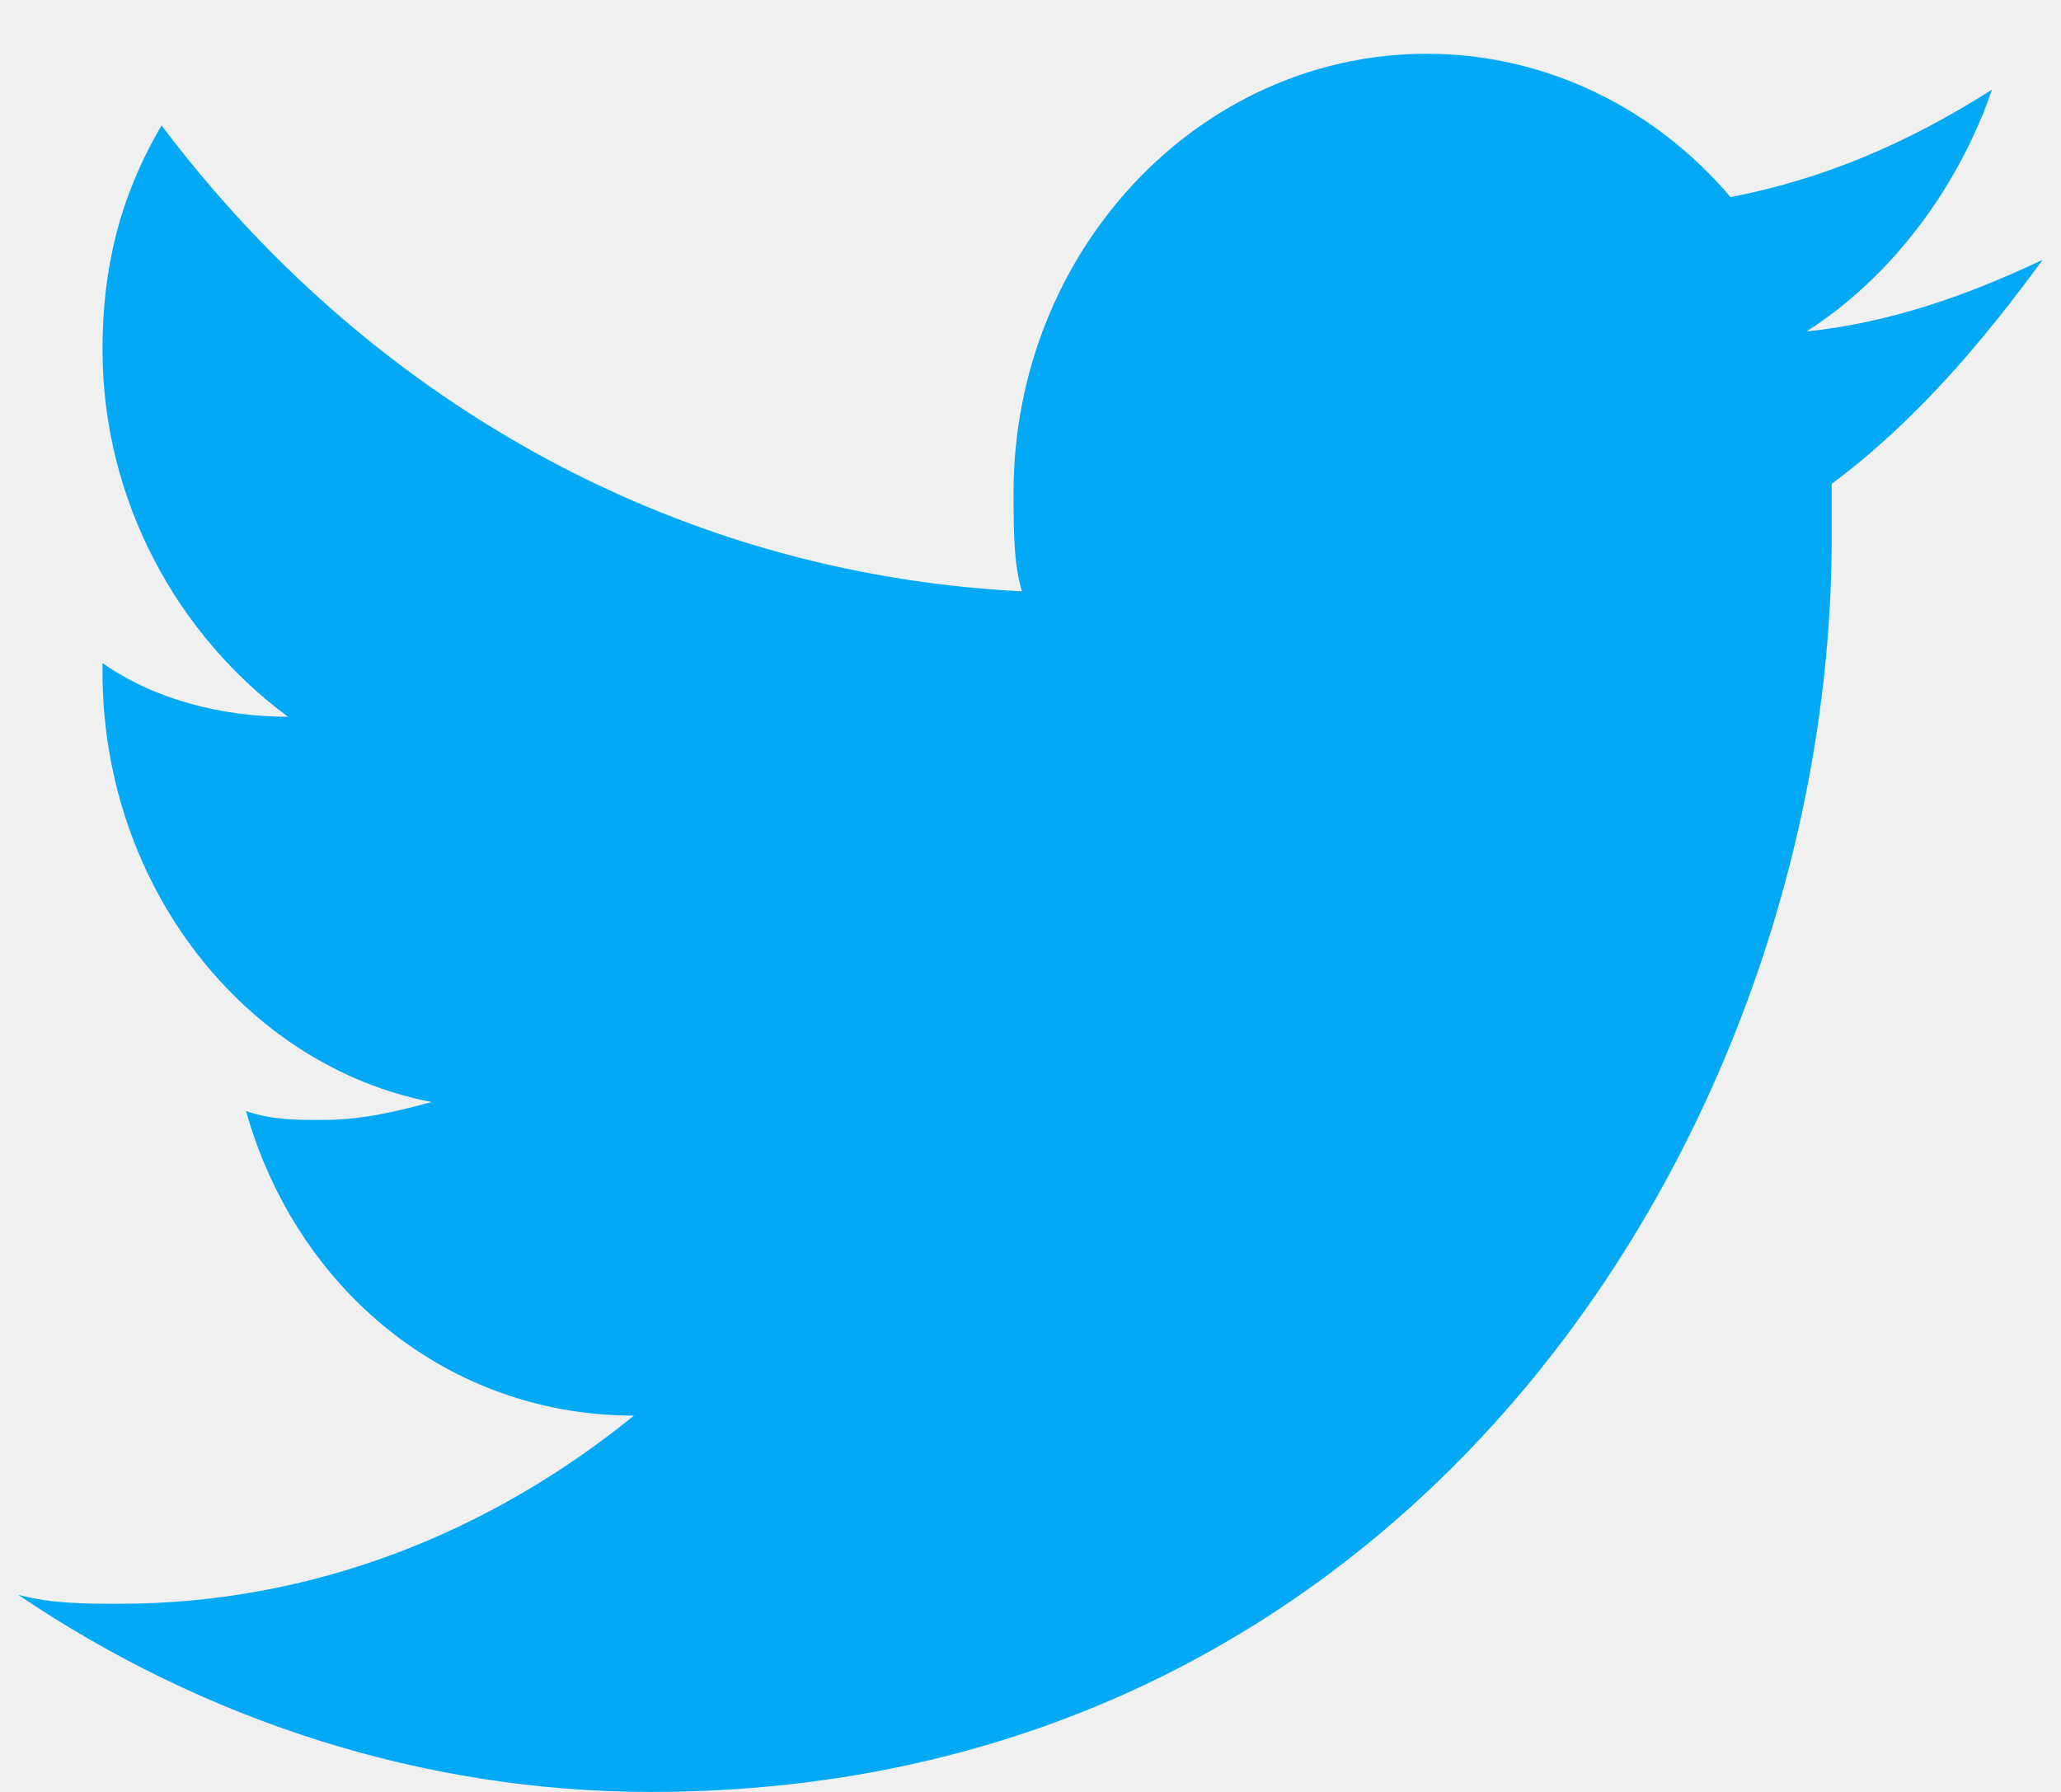
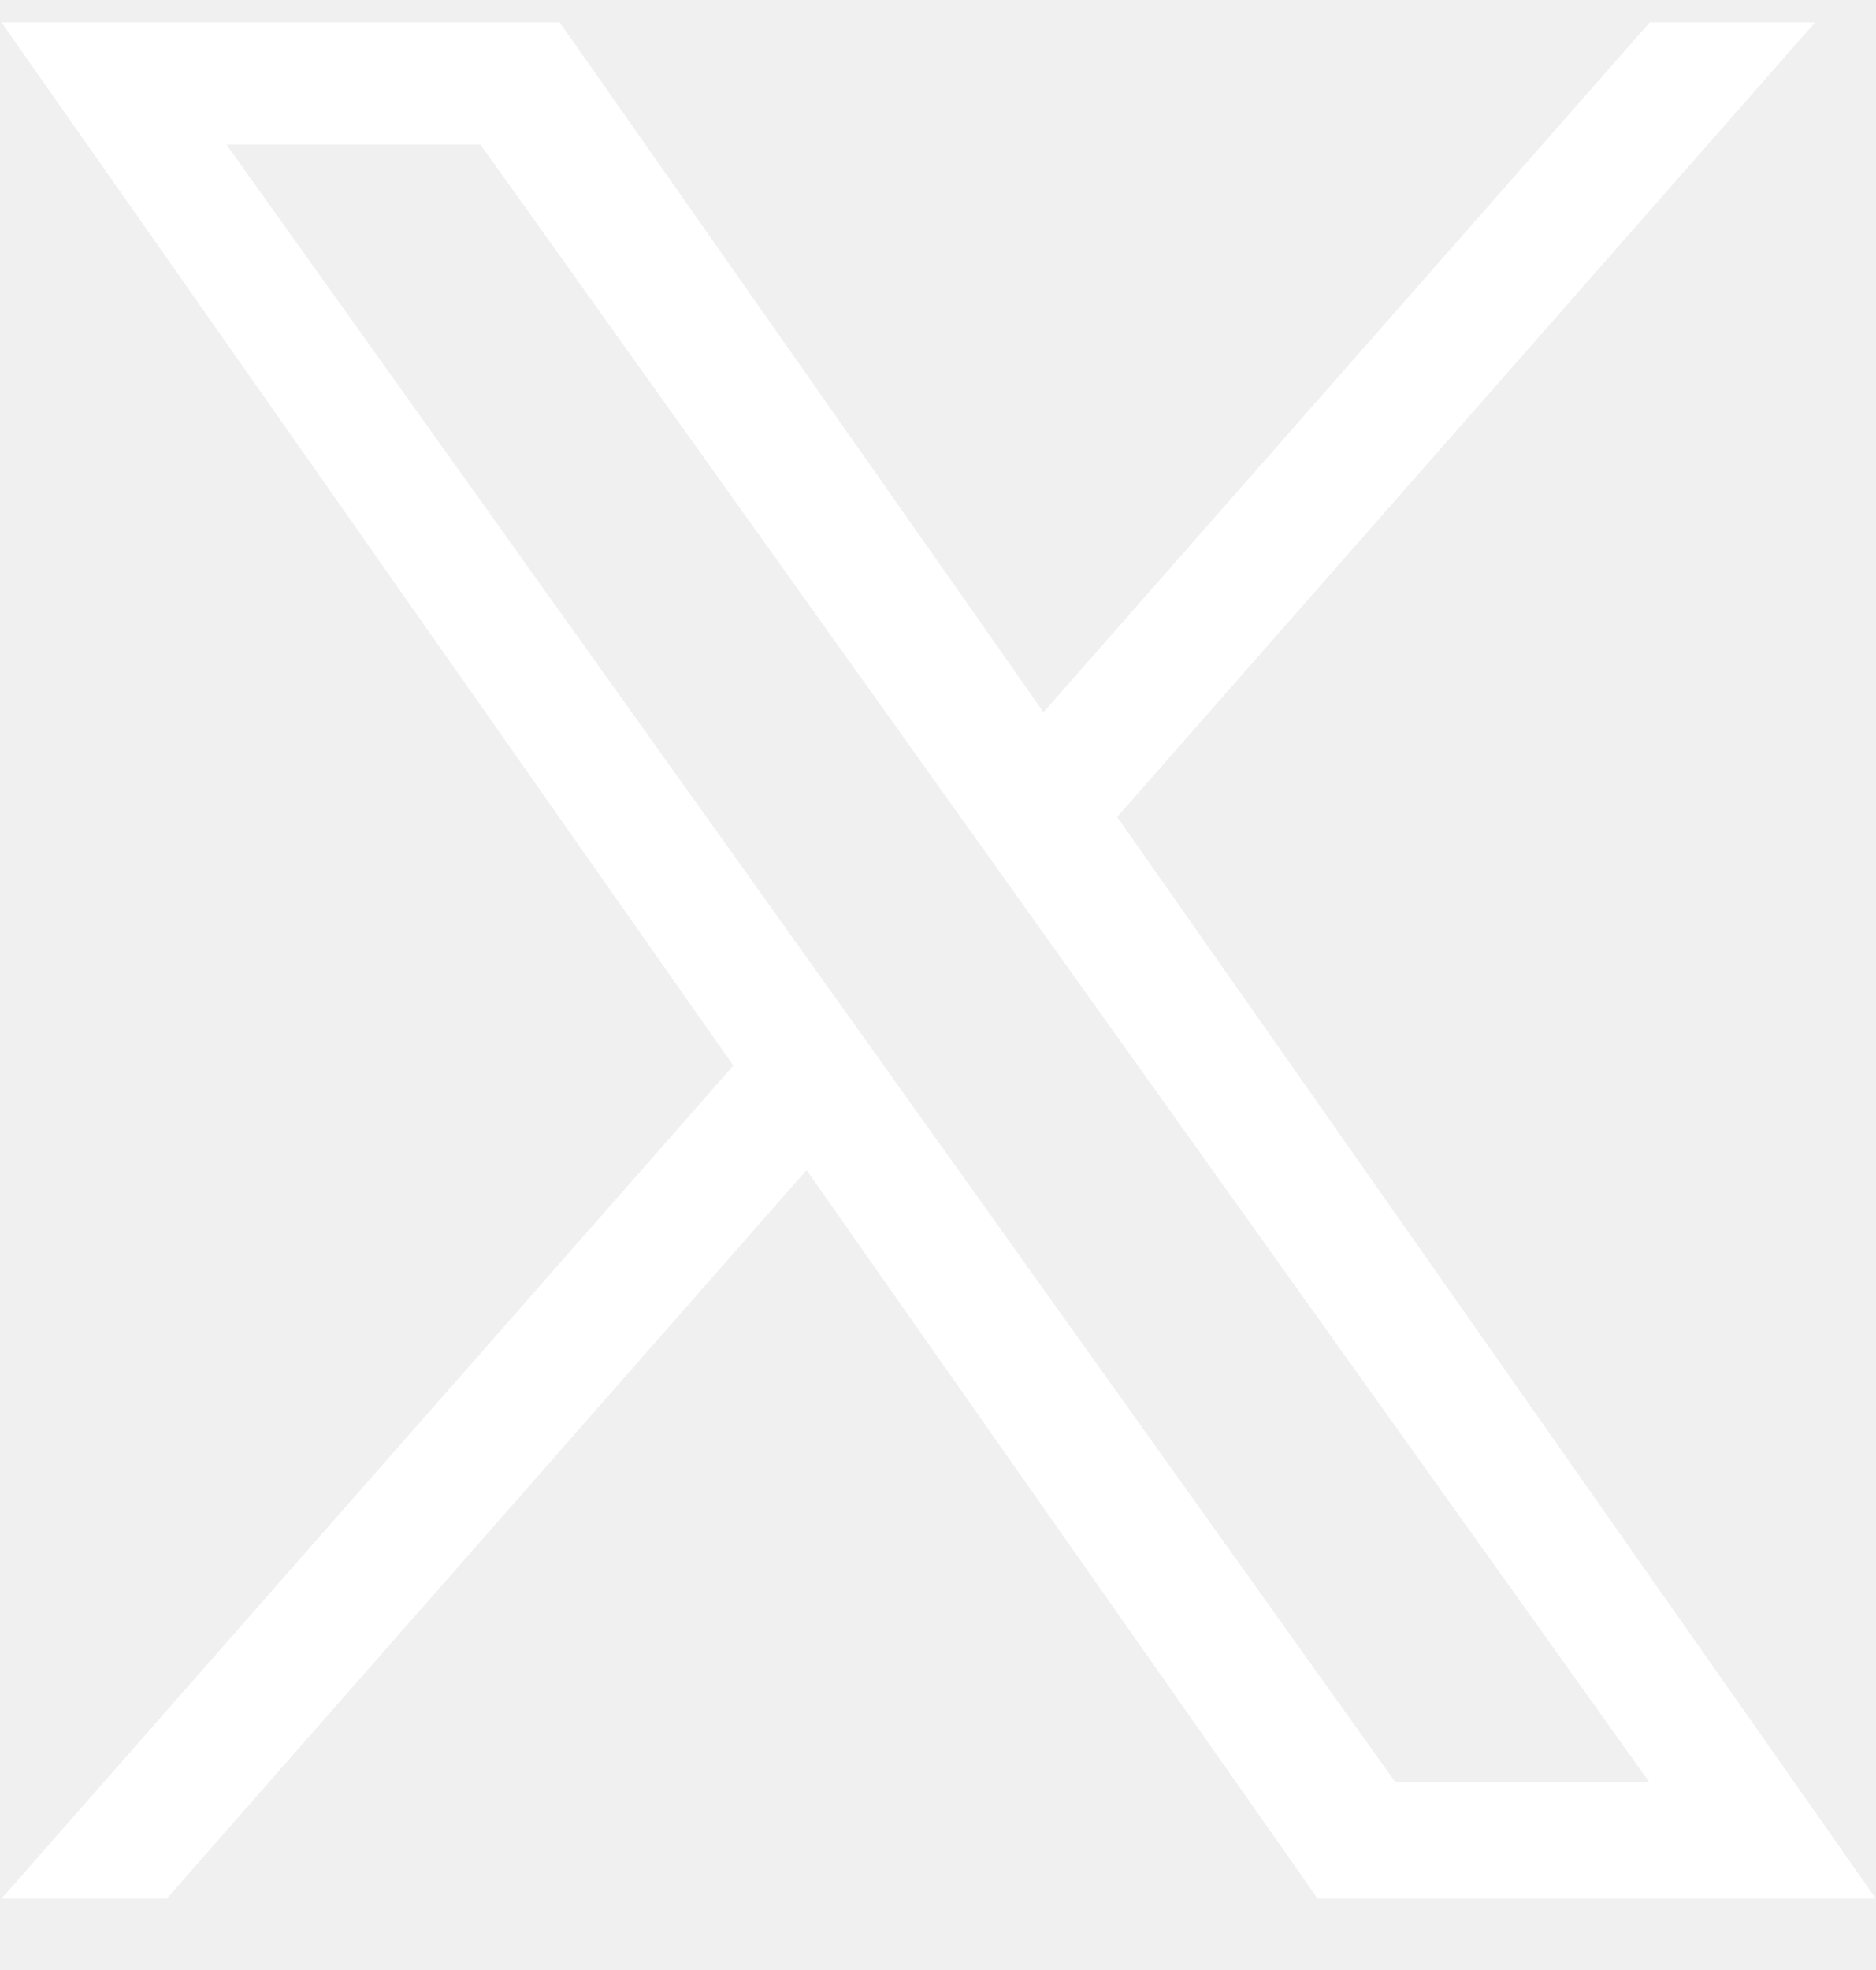
- <svg xmlns="http://www.w3.org/2000/svg" width="23" height="20" viewBox="0 0 23 20" fill="none">
-   <g id="Group">
-     <path id="Vector" d="M22.795 2.9C21.947 3.3 21.1 3.6 20.159 3.7C21.1 3.1 21.853 2.1 22.23 1C21.288 1.6 20.347 2 19.312 2.2C18.465 1.2 17.241 0.6 15.923 0.6C13.382 0.6 11.311 2.8 11.311 5.5C11.311 5.9 11.311 6.3 11.405 6.6C7.451 6.4 4.062 4.4 1.803 1.4C1.333 2.2 1.144 3 1.144 3.9C1.144 5.6 1.992 7.1 3.215 8C2.462 8 1.709 7.8 1.144 7.4C1.144 7.4 1.144 7.4 1.144 7.5C1.144 9.9 2.745 11.9 4.816 12.3C4.439 12.4 4.062 12.5 3.592 12.5C3.309 12.5 3.027 12.5 2.745 12.4C3.309 14.4 5.004 15.8 7.075 15.8C5.474 17.1 3.498 17.9 1.333 17.9C0.956 17.9 0.58 17.9 0.203 17.8C2.274 19.2 4.721 20 7.263 20C15.829 20 20.441 12.5 20.441 6C20.441 5.8 20.441 5.6 20.441 5.4C21.383 4.7 22.136 3.8 22.795 2.9Z" fill="#03A9F5" />
-   </g>
+ <svg xmlns="http://www.w3.org/2000/svg" width="20" height="21" viewBox="0 0 20 21" fill="none">
+   <path d="M11.91 8.709L19.351 0.239H17.588L11.125 7.592L5.967 0.239H0.016L7.818 11.359L0.016 20.239H1.778L8.599 12.473L14.048 20.239H19.999M2.414 1.541H5.122L17.587 19.002H14.879" fill="white" />
</svg>
